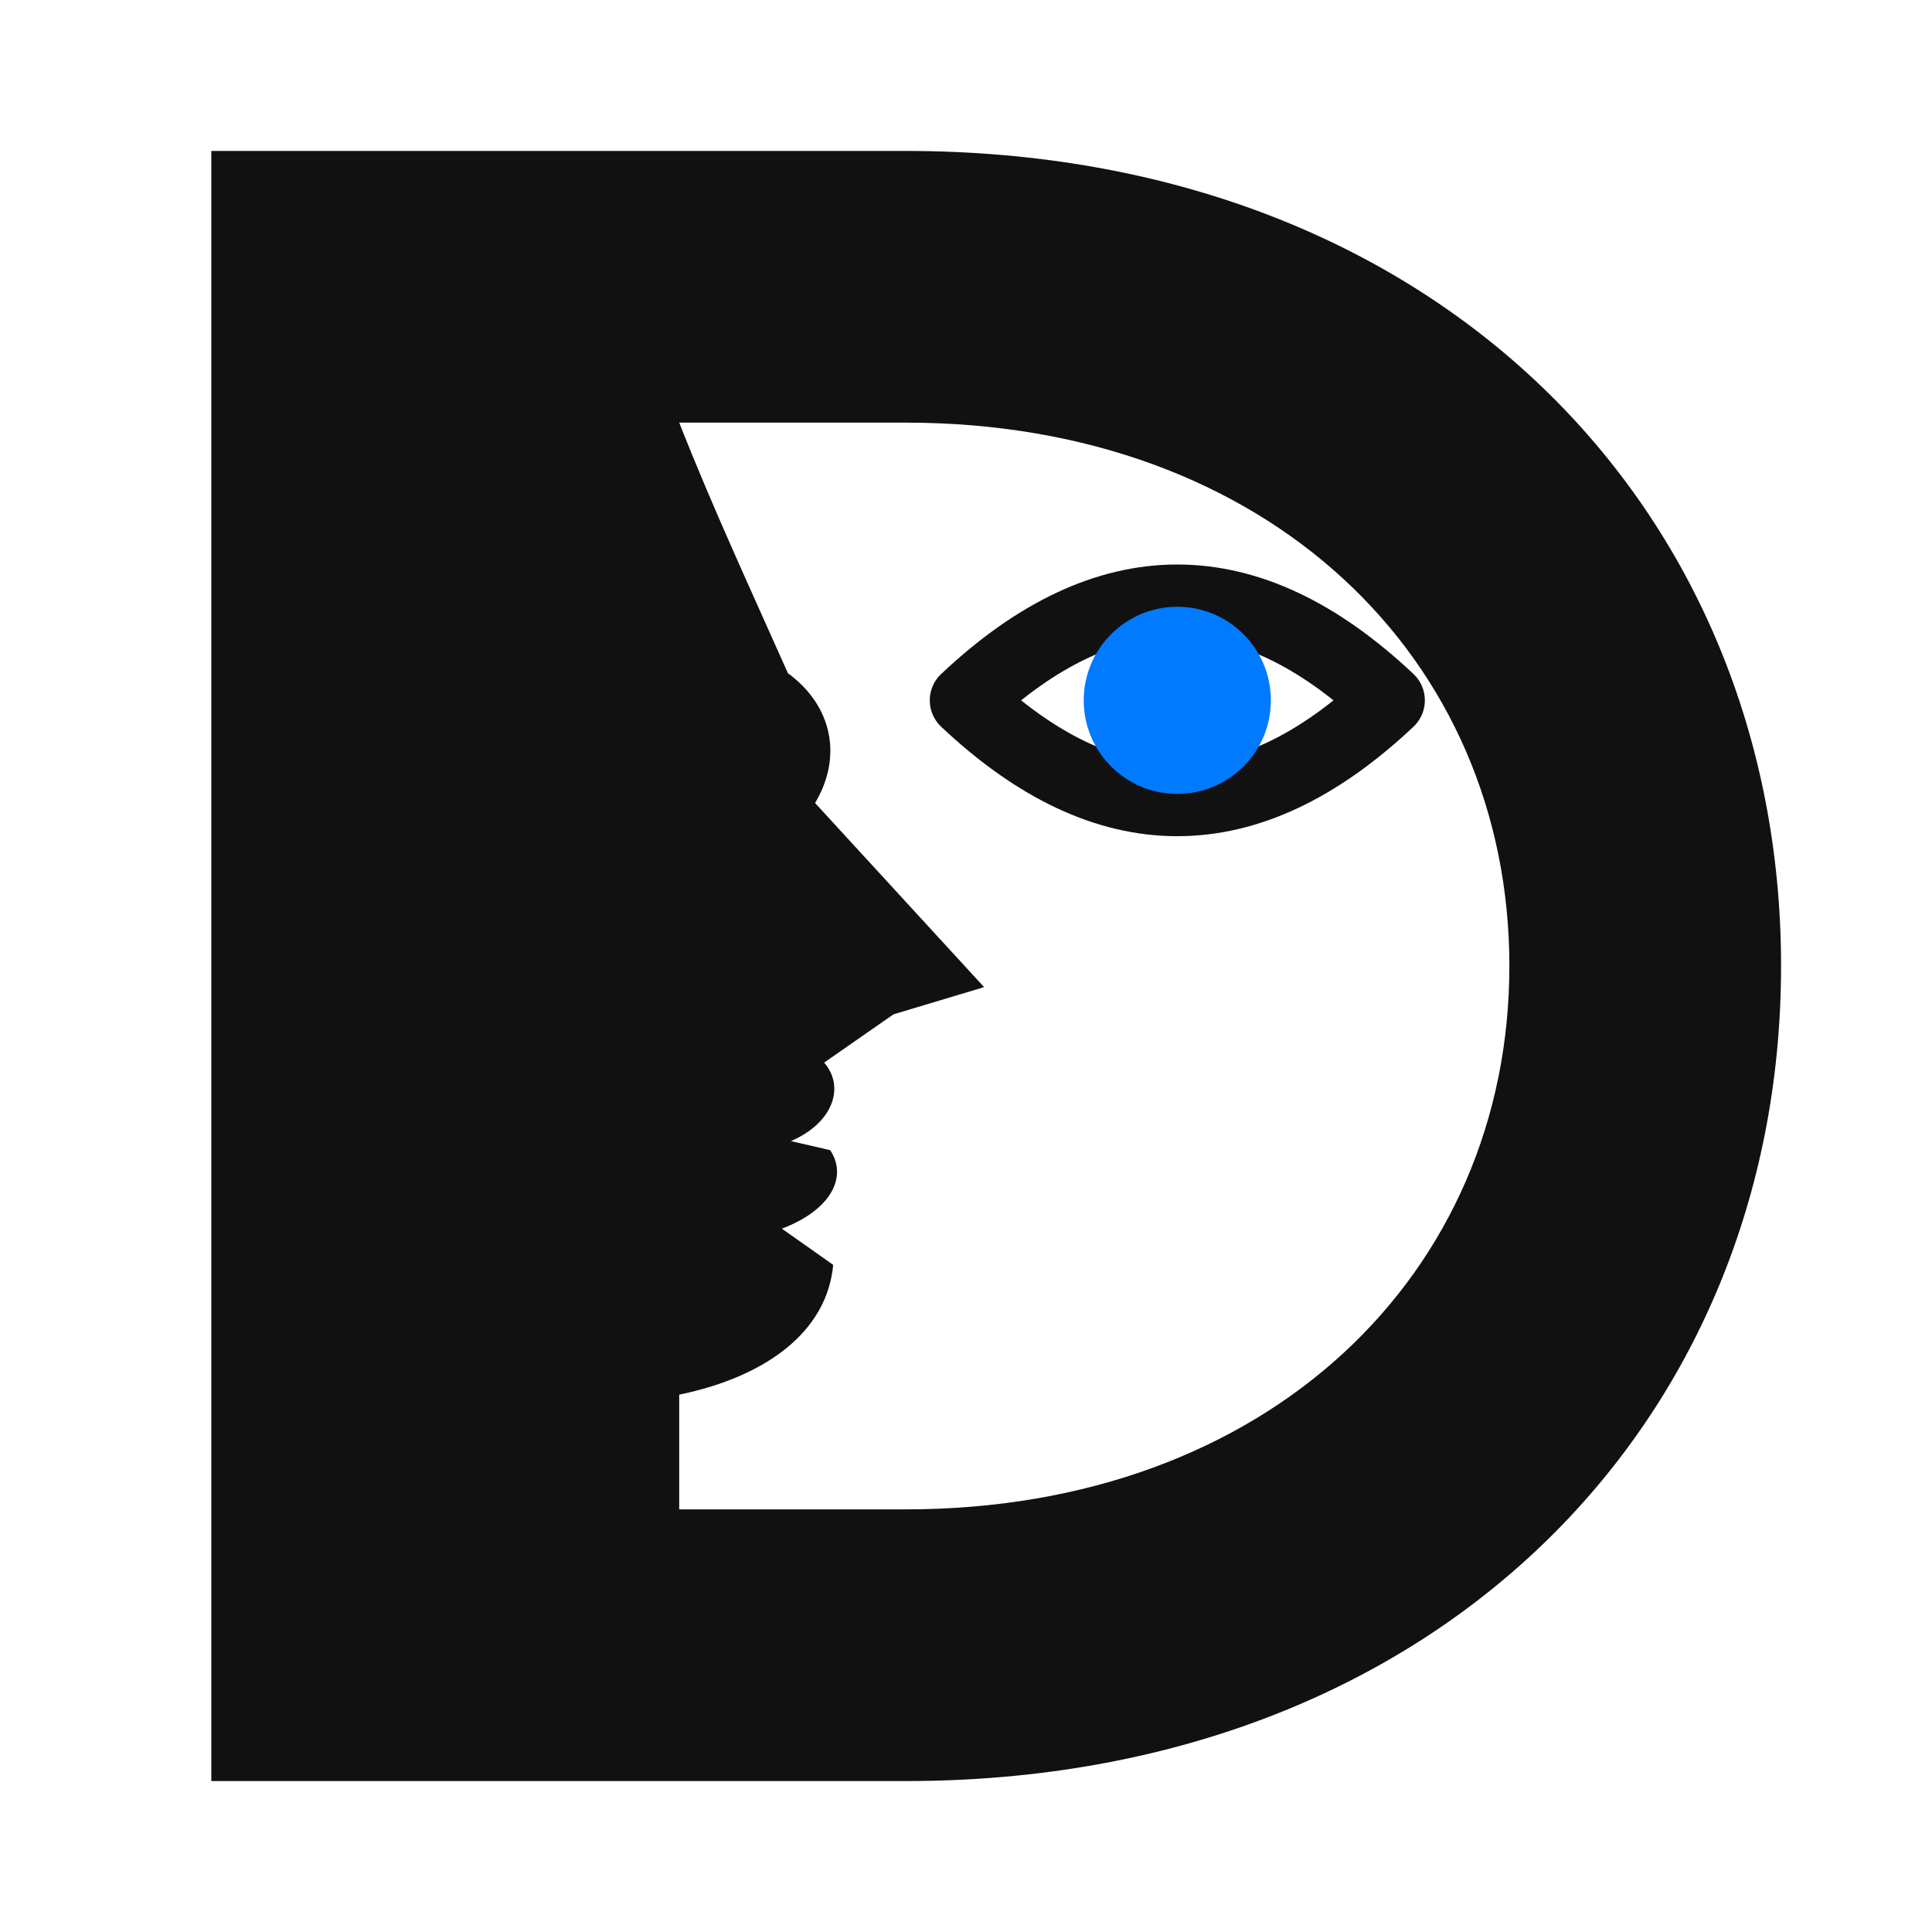
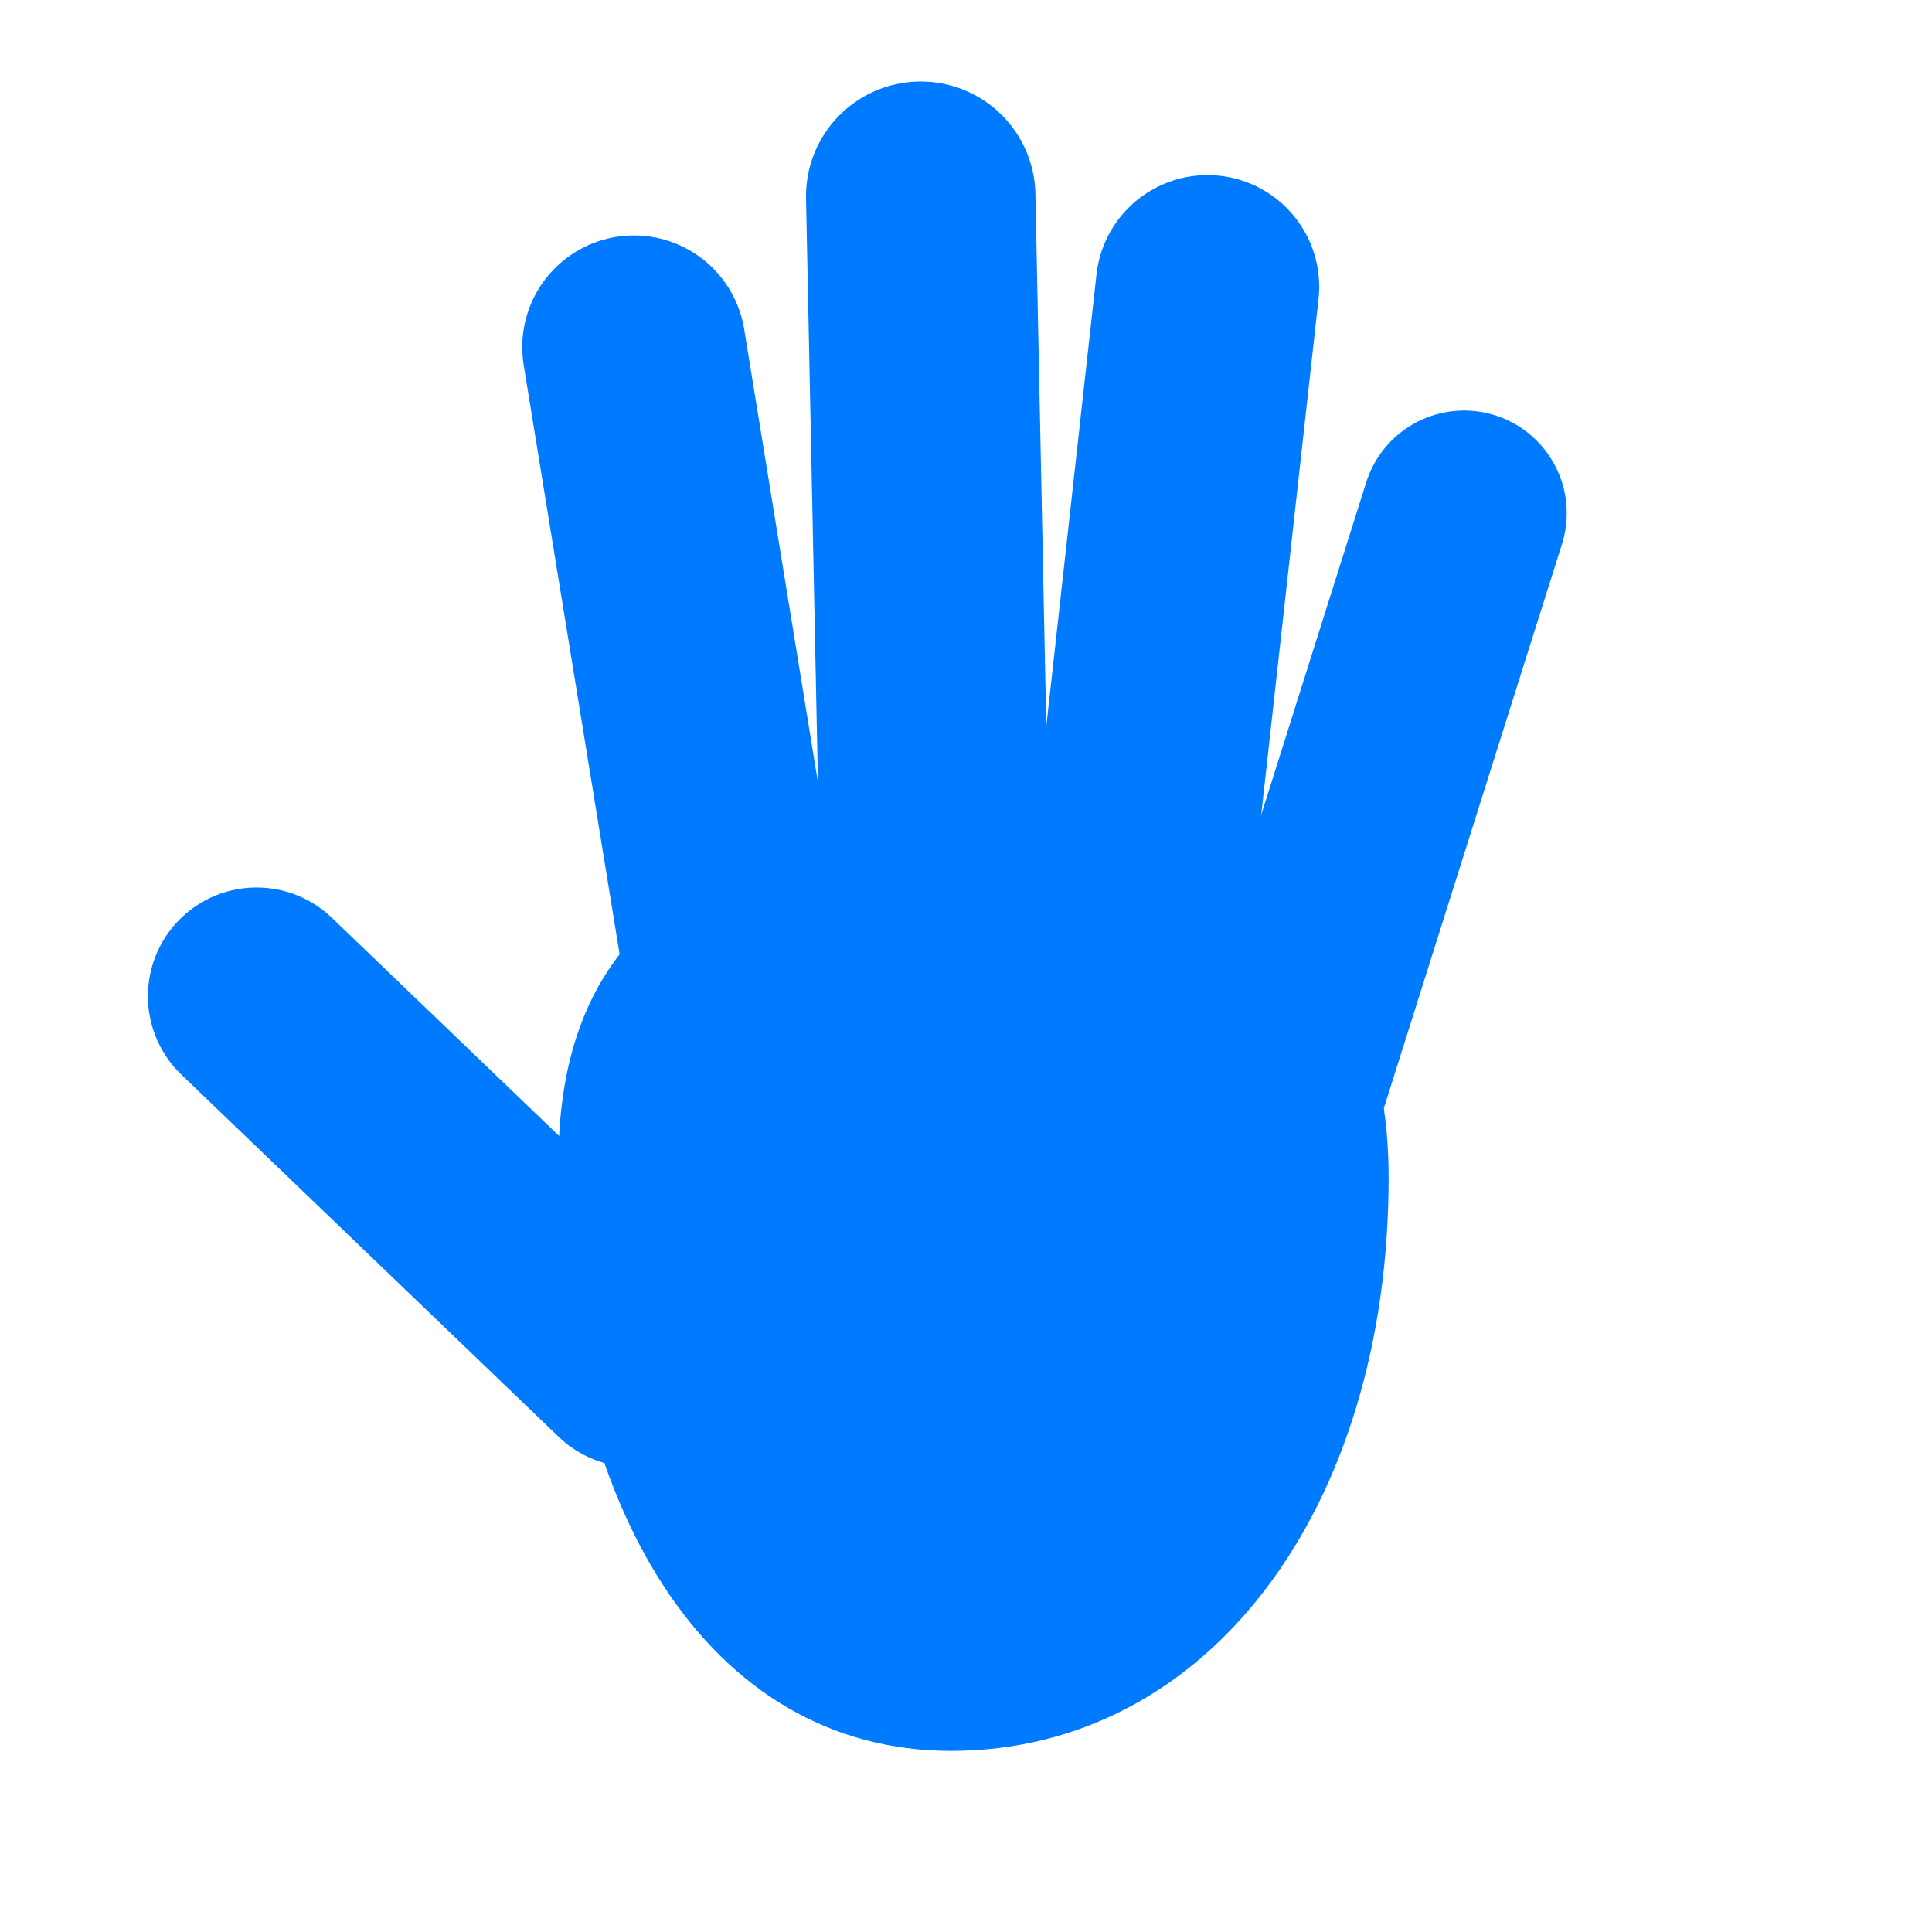
<svg xmlns="http://www.w3.org/2000/svg" viewBox="0 0 64 64">
-   <style>
-     .ink { fill: #111; } .line { stroke: #111; }
-     @media (prefers-color-scheme: dark) { .ink { fill: #f2f2f2; } .line { stroke: #f2f2f2; } }
-   </style>
-   <path class="ink" fill-rule="evenodd" d="M7 5H30C47.5 5 59 16.8 59 32C59 47.2 47.5 59 30 59H7Z     M22.5 14H30C42 14 50 21.8 50 32C50 42.2 42 50 30 50H22.5V46.2     C25.4 45.6 27.4 44.1 27.6 41.9L25.9 40.7C27.5 40.1 28.1 39 27.5 38.1L26.2 37.8     C27.6 37.2 28 36 27.3 35.2L29.6 33.6L32.6 32.7L27 26.6C27.9 25.1 27.6 23.4 26.1 22.3     C24.9 19.6 23.6 16.8 22.5 14Z" />
-   <path class="line" d="M32 23.2Q39 16.6 46 23.2Q39 29.8 32 23.2Z" fill="none" stroke-width="2.4" stroke-linejoin="round" />
-   <circle cx="39" cy="23.2" r="3.1" fill="#007AFF" />
+   <g fill="#007AFF" stroke="#007AFF" stroke-linecap="round">
+     <path d="M18.5 38.5C18.5 30 24.5 27.5 32 27.5C40 27.5 46 30.5 46 39C46 50 40 58 31.5 58C23.5 58 18.5 50 18.5 38.5Z" stroke="none" />
+     <line x1="24.5" y1="33" x2="21" y2="11.5" stroke-width="7.4" />
+     <line x1="31" y1="31" x2="30.5" y2="6.5" stroke-width="7.6" />
+     <line x1="37.5" y1="32" x2="40" y2="9.5" stroke-width="7.4" />
+     <line x1="42.5" y1="36" x2="48.5" y2="17" stroke-width="6.8" />
+     <line x1="21" y1="45" x2="8.5" y2="33" stroke-width="7.2" />
+   </g>
</svg>
